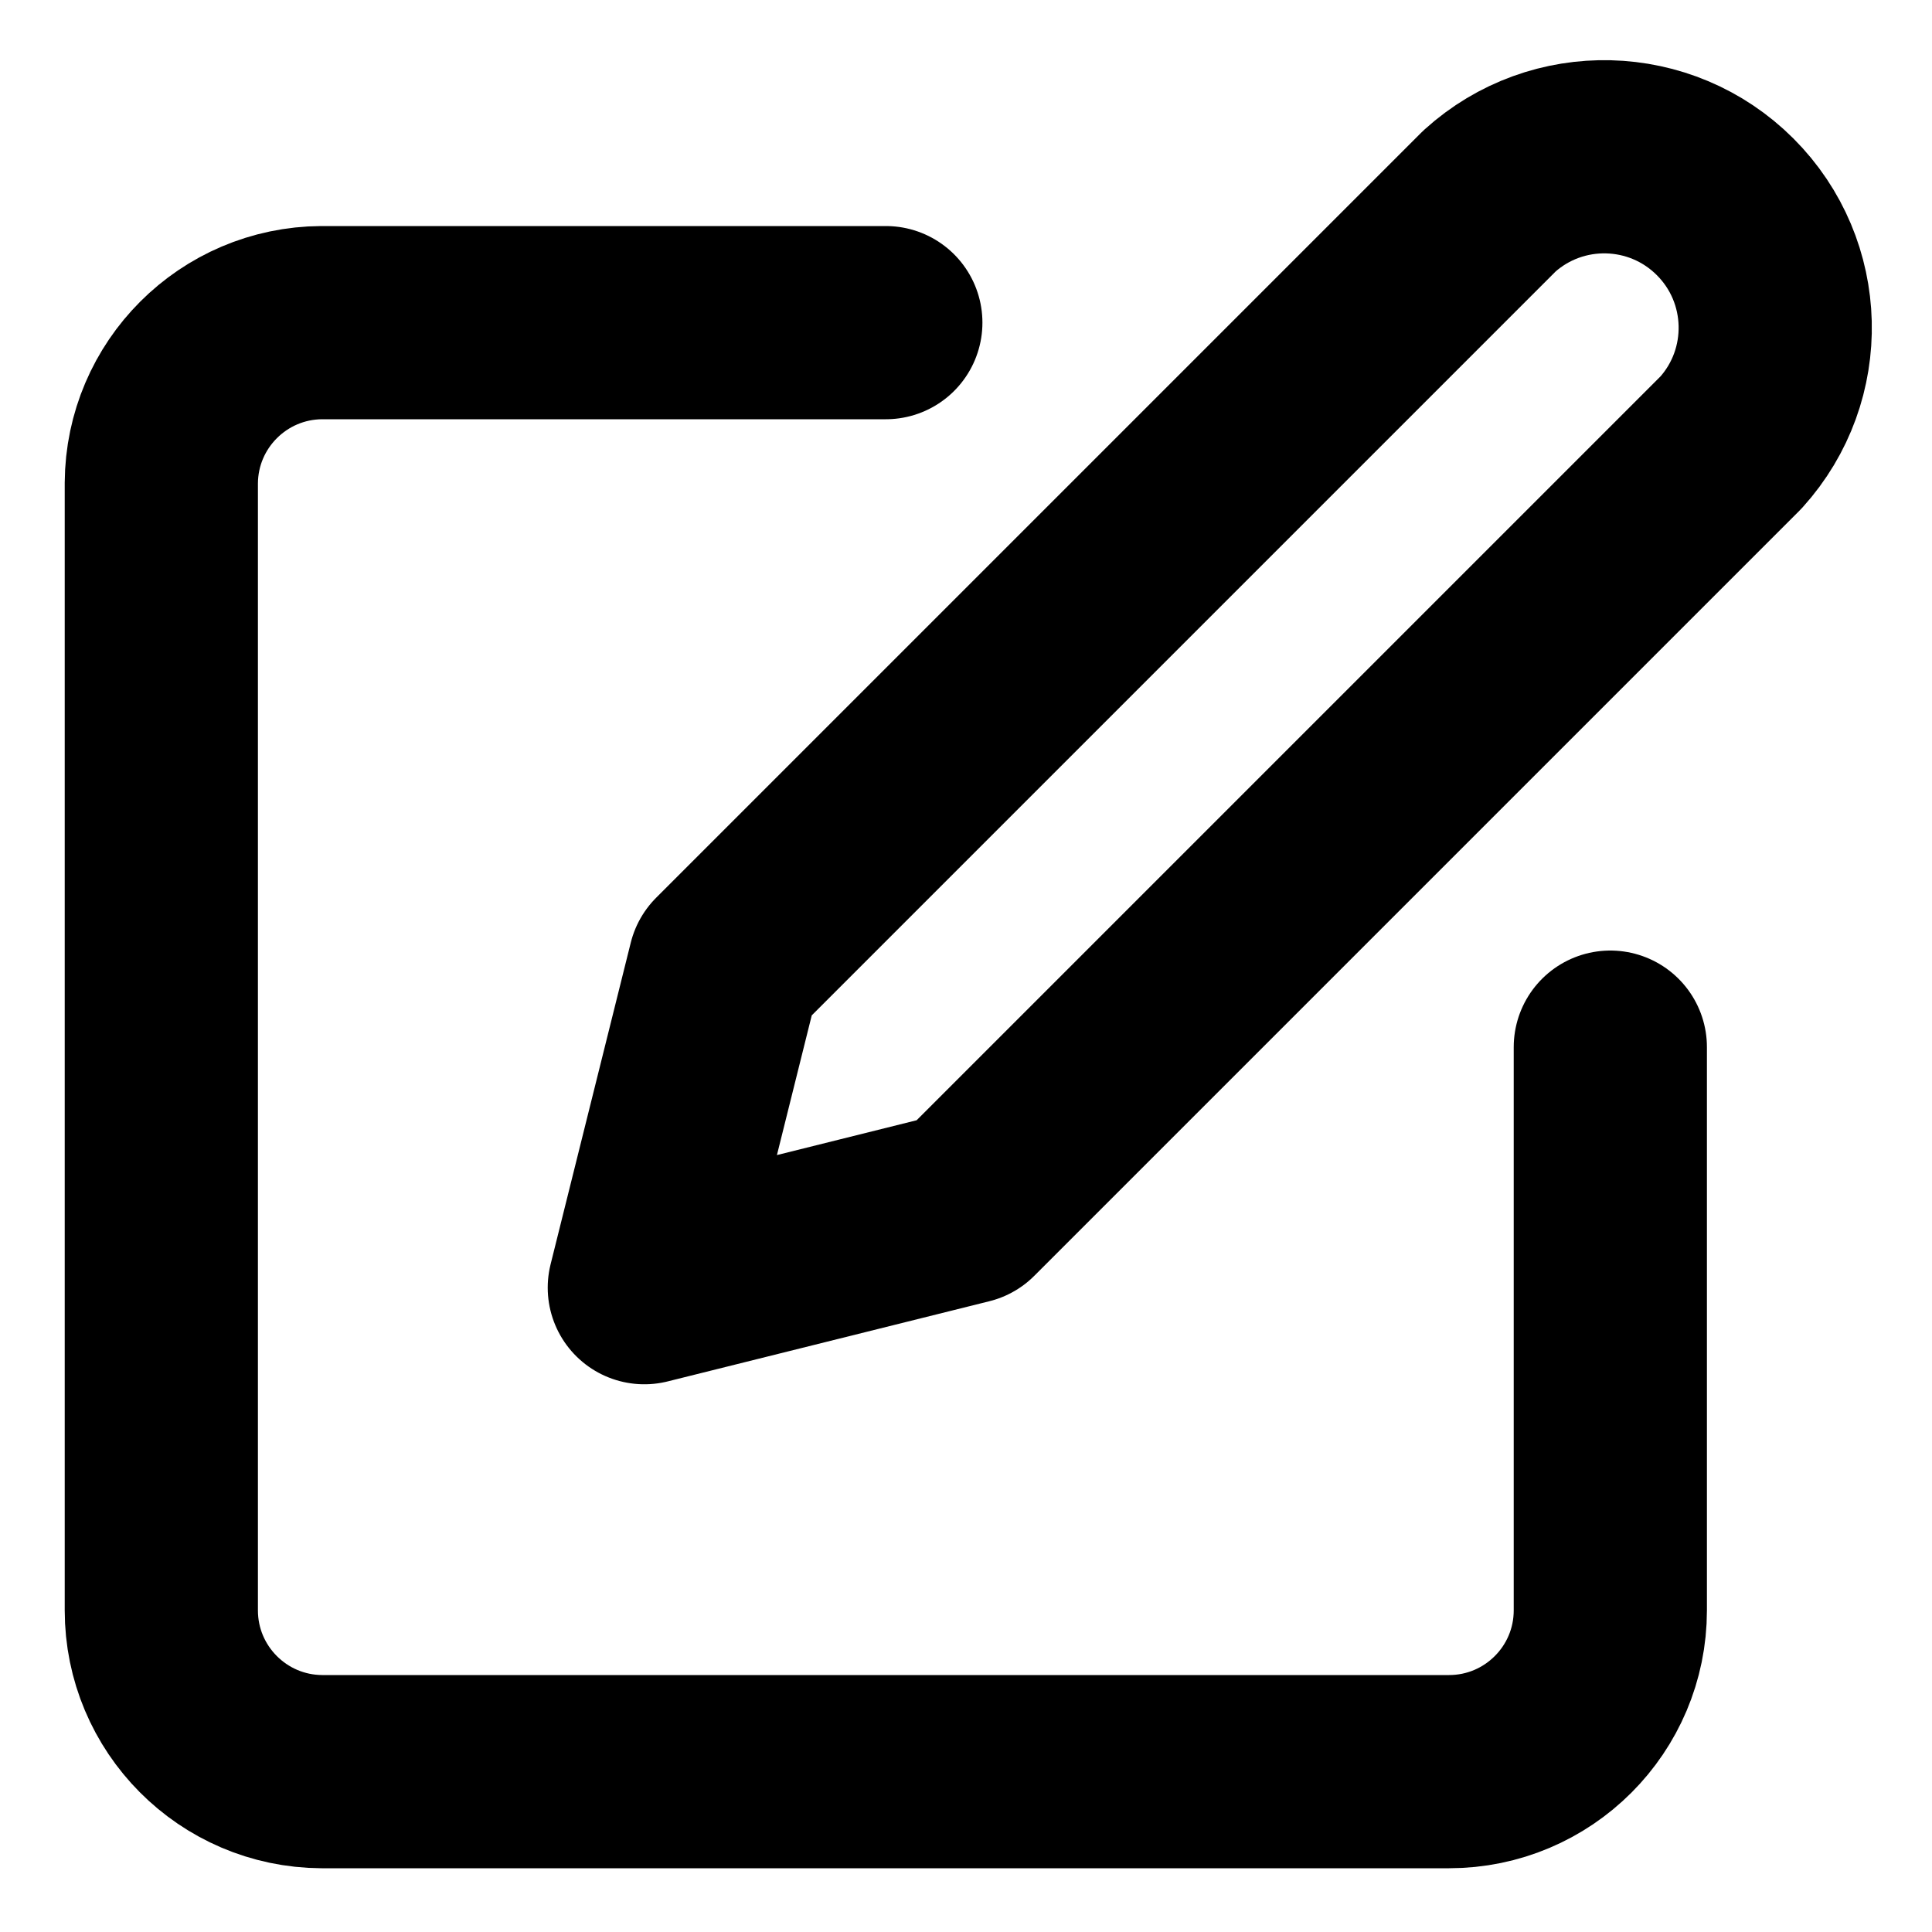
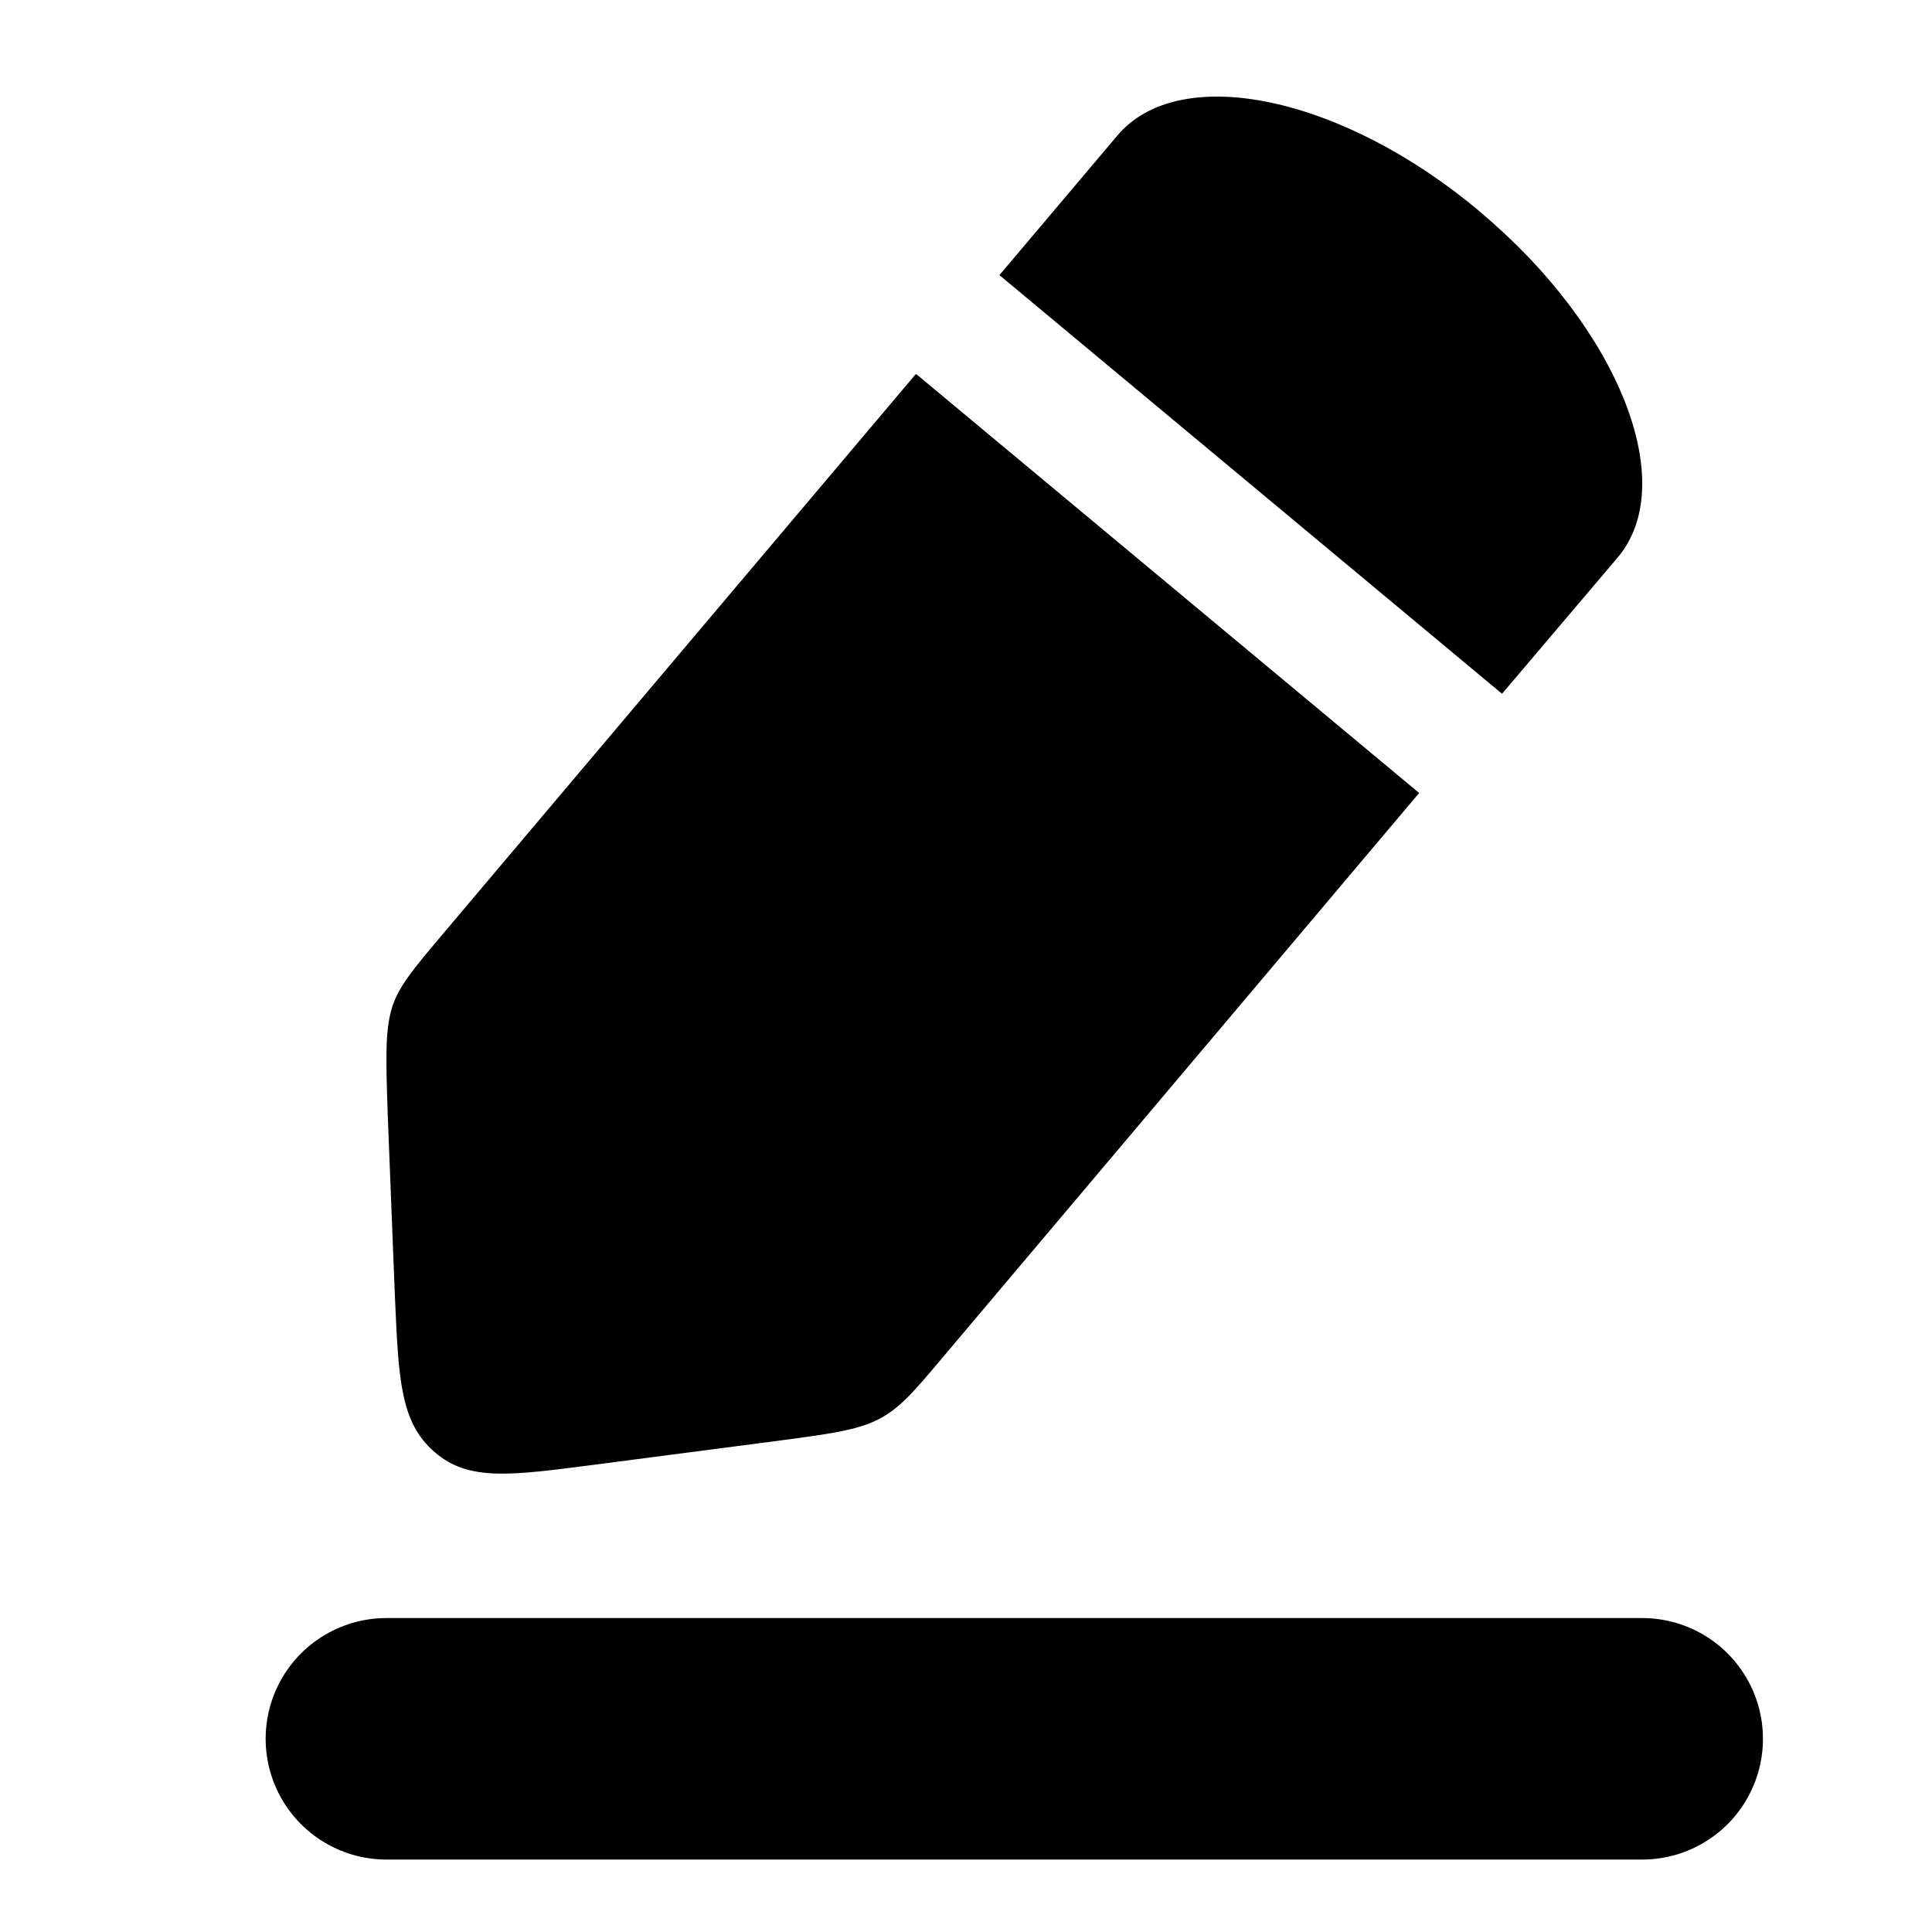
<svg xmlns="http://www.w3.org/2000/svg" width="20" height="20" viewBox="0 0 20 20" fill="none">
-   <g stroke="currentColor" stroke-width="2" stroke-linecap="round" stroke-linejoin="round">
-     <path d="M9.17 3.34H3.33A1.67 1.67 0 0 0 1.67 5v11.67a1.67 1.67 0 0 0 1.66 1.67H15a1.67 1.67 0 0 0 1.67-1.67v-5.83" />
-     <path d="M15.42 2.08a1.77 1.77 0 0 1 2.5 2.5L10 12.5l-3.33.83L7.5 10l7.92-7.92Z" />
-   </g>
+   <path d="M4 18H17" stroke="currentColor" stroke-width="2.5" stroke-linecap="round" />
+   <path d="M15.325 2.195C13.899 0.993 12.211 0.639 11.567 1.403L10.346 2.848L15.549 7.182L16.743 5.775C17.396 5.01 16.762 3.407 15.335 2.205L15.325 2.195Z" fill="currentColor" />
+   <path d="M9.478 3.875L4.573 9.682C4.275 10.036 4.116 10.222 4.051 10.455C3.986 10.688 3.995 10.977 4.014 11.546L4.088 13.419C4.126 14.286 4.144 14.724 4.499 15.032C4.853 15.339 5.291 15.274 6.159 15.162L8.014 14.92C8.583 14.845 8.863 14.808 9.087 14.696C9.311 14.584 9.46 14.407 9.758 14.053L14.691 8.209L9.488 3.875H9.478Z" fill="currentColor" />
</svg>
